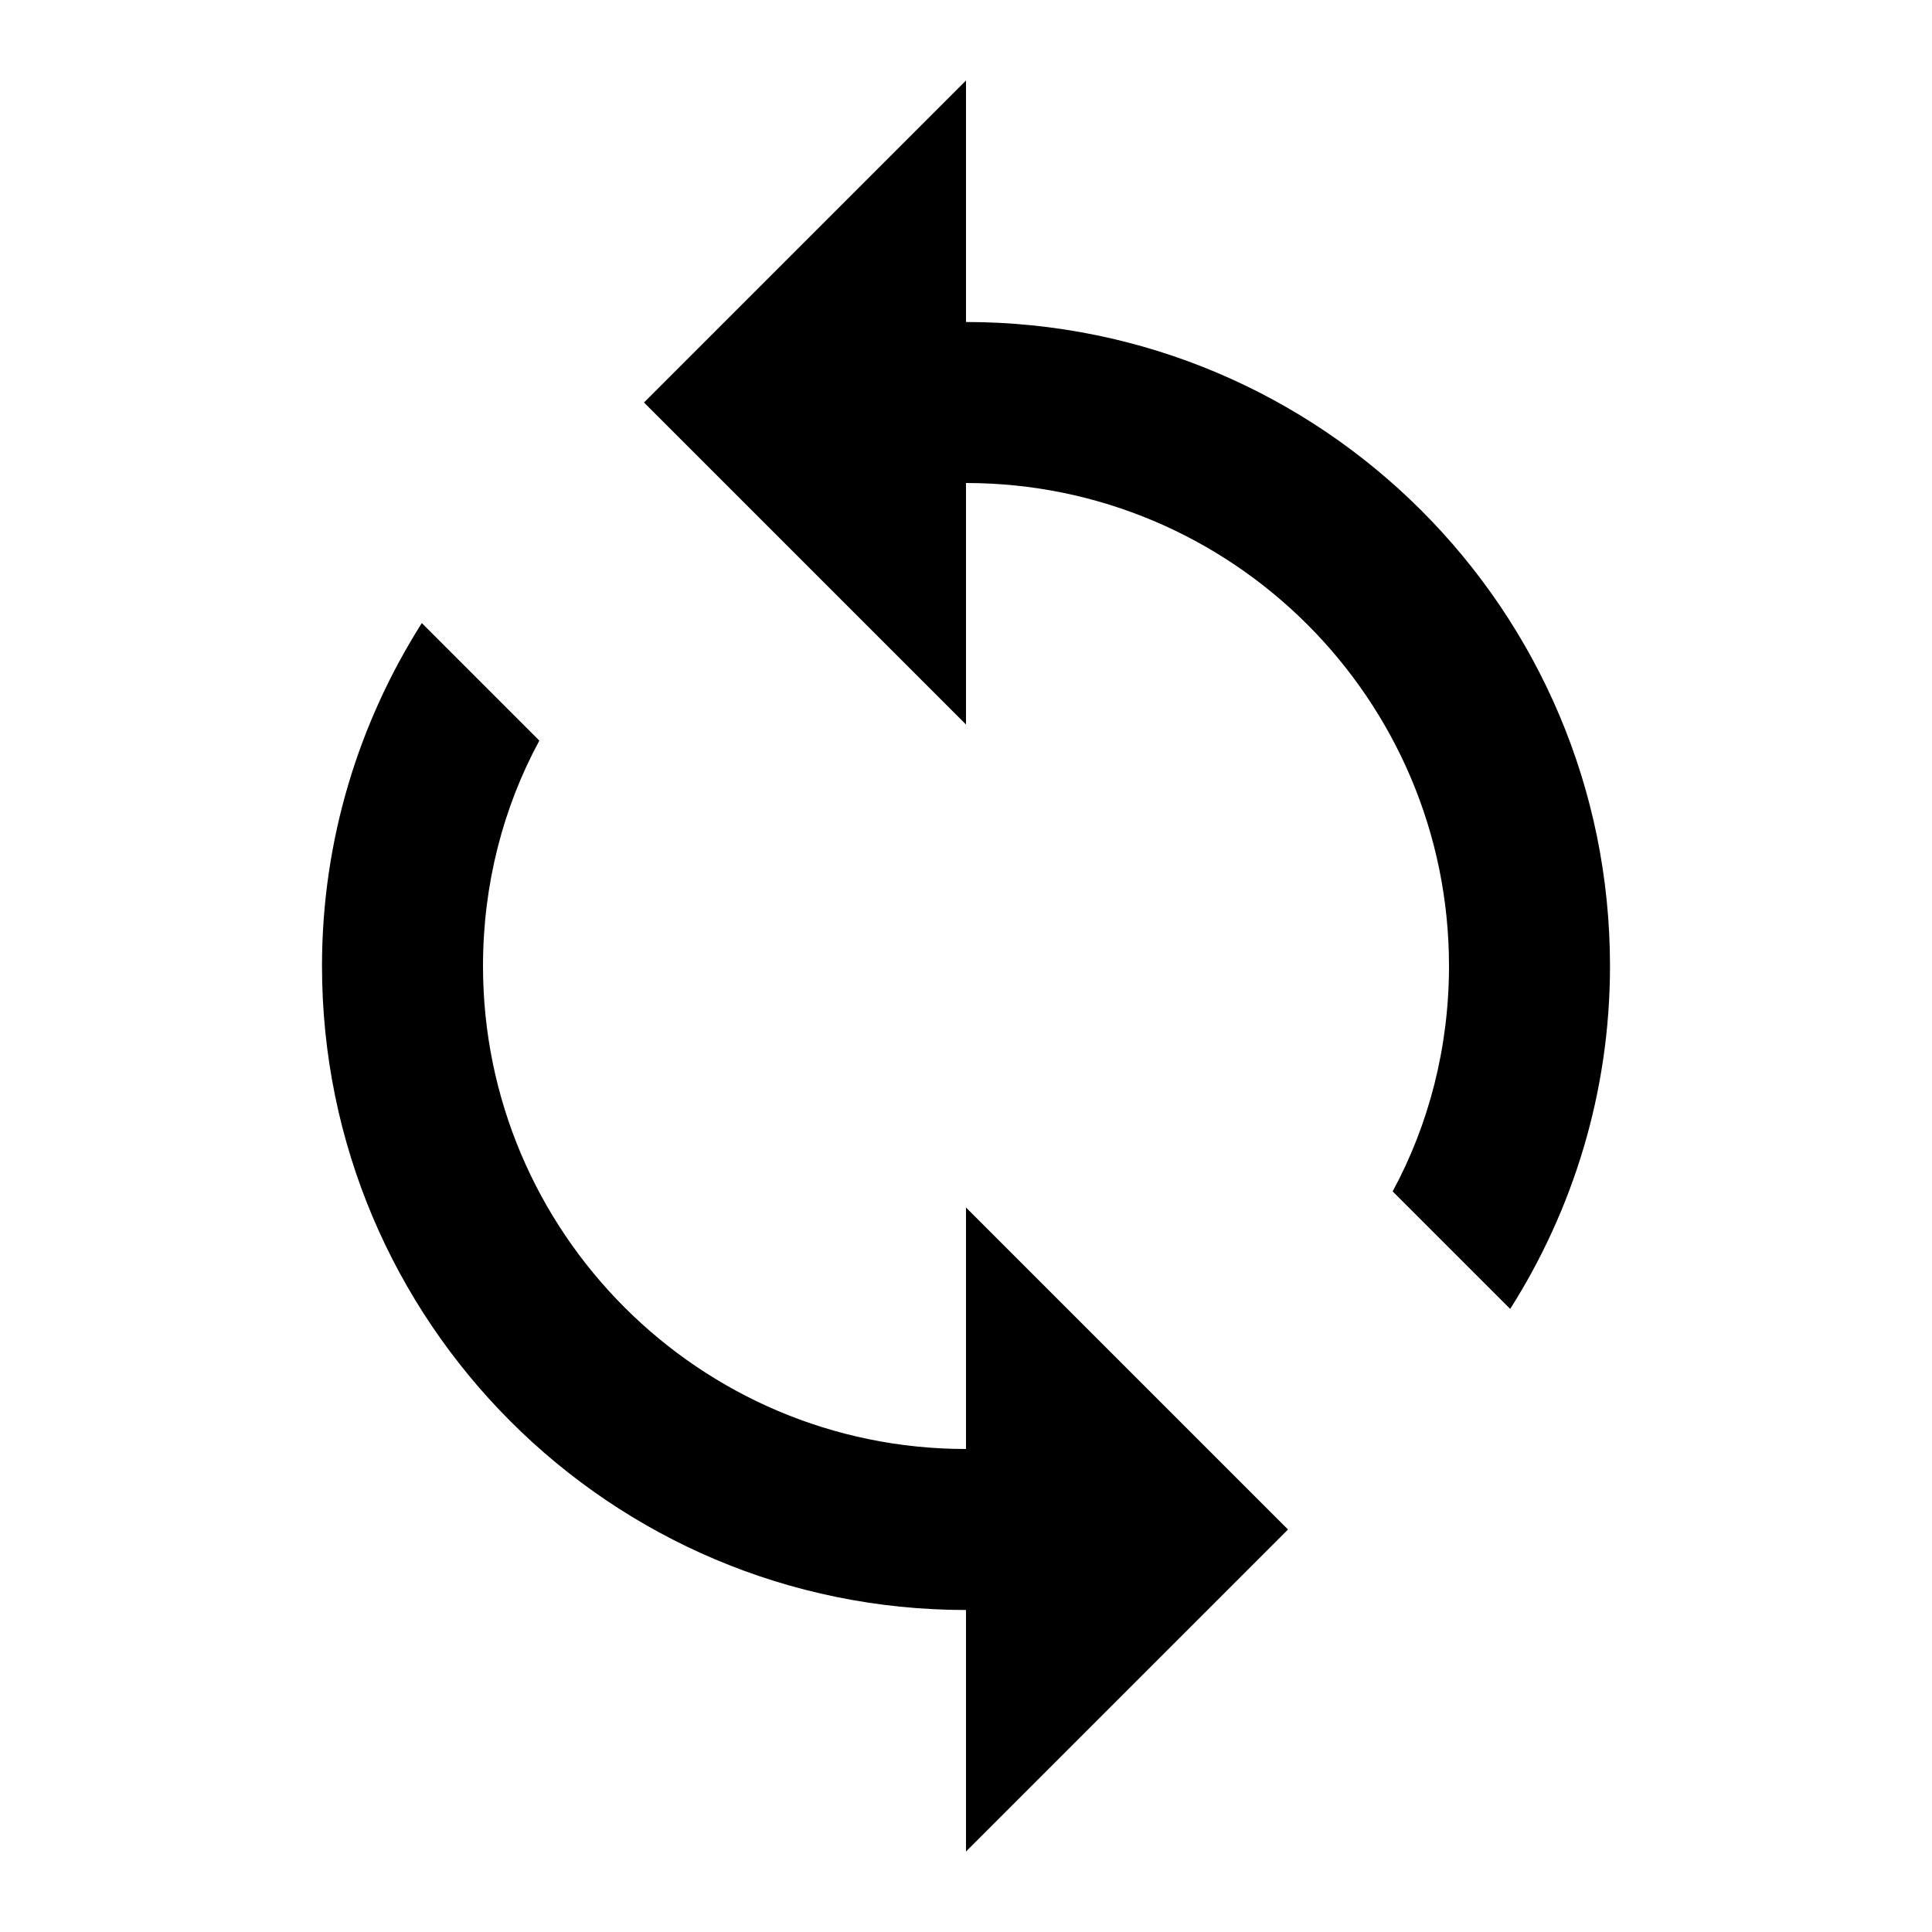
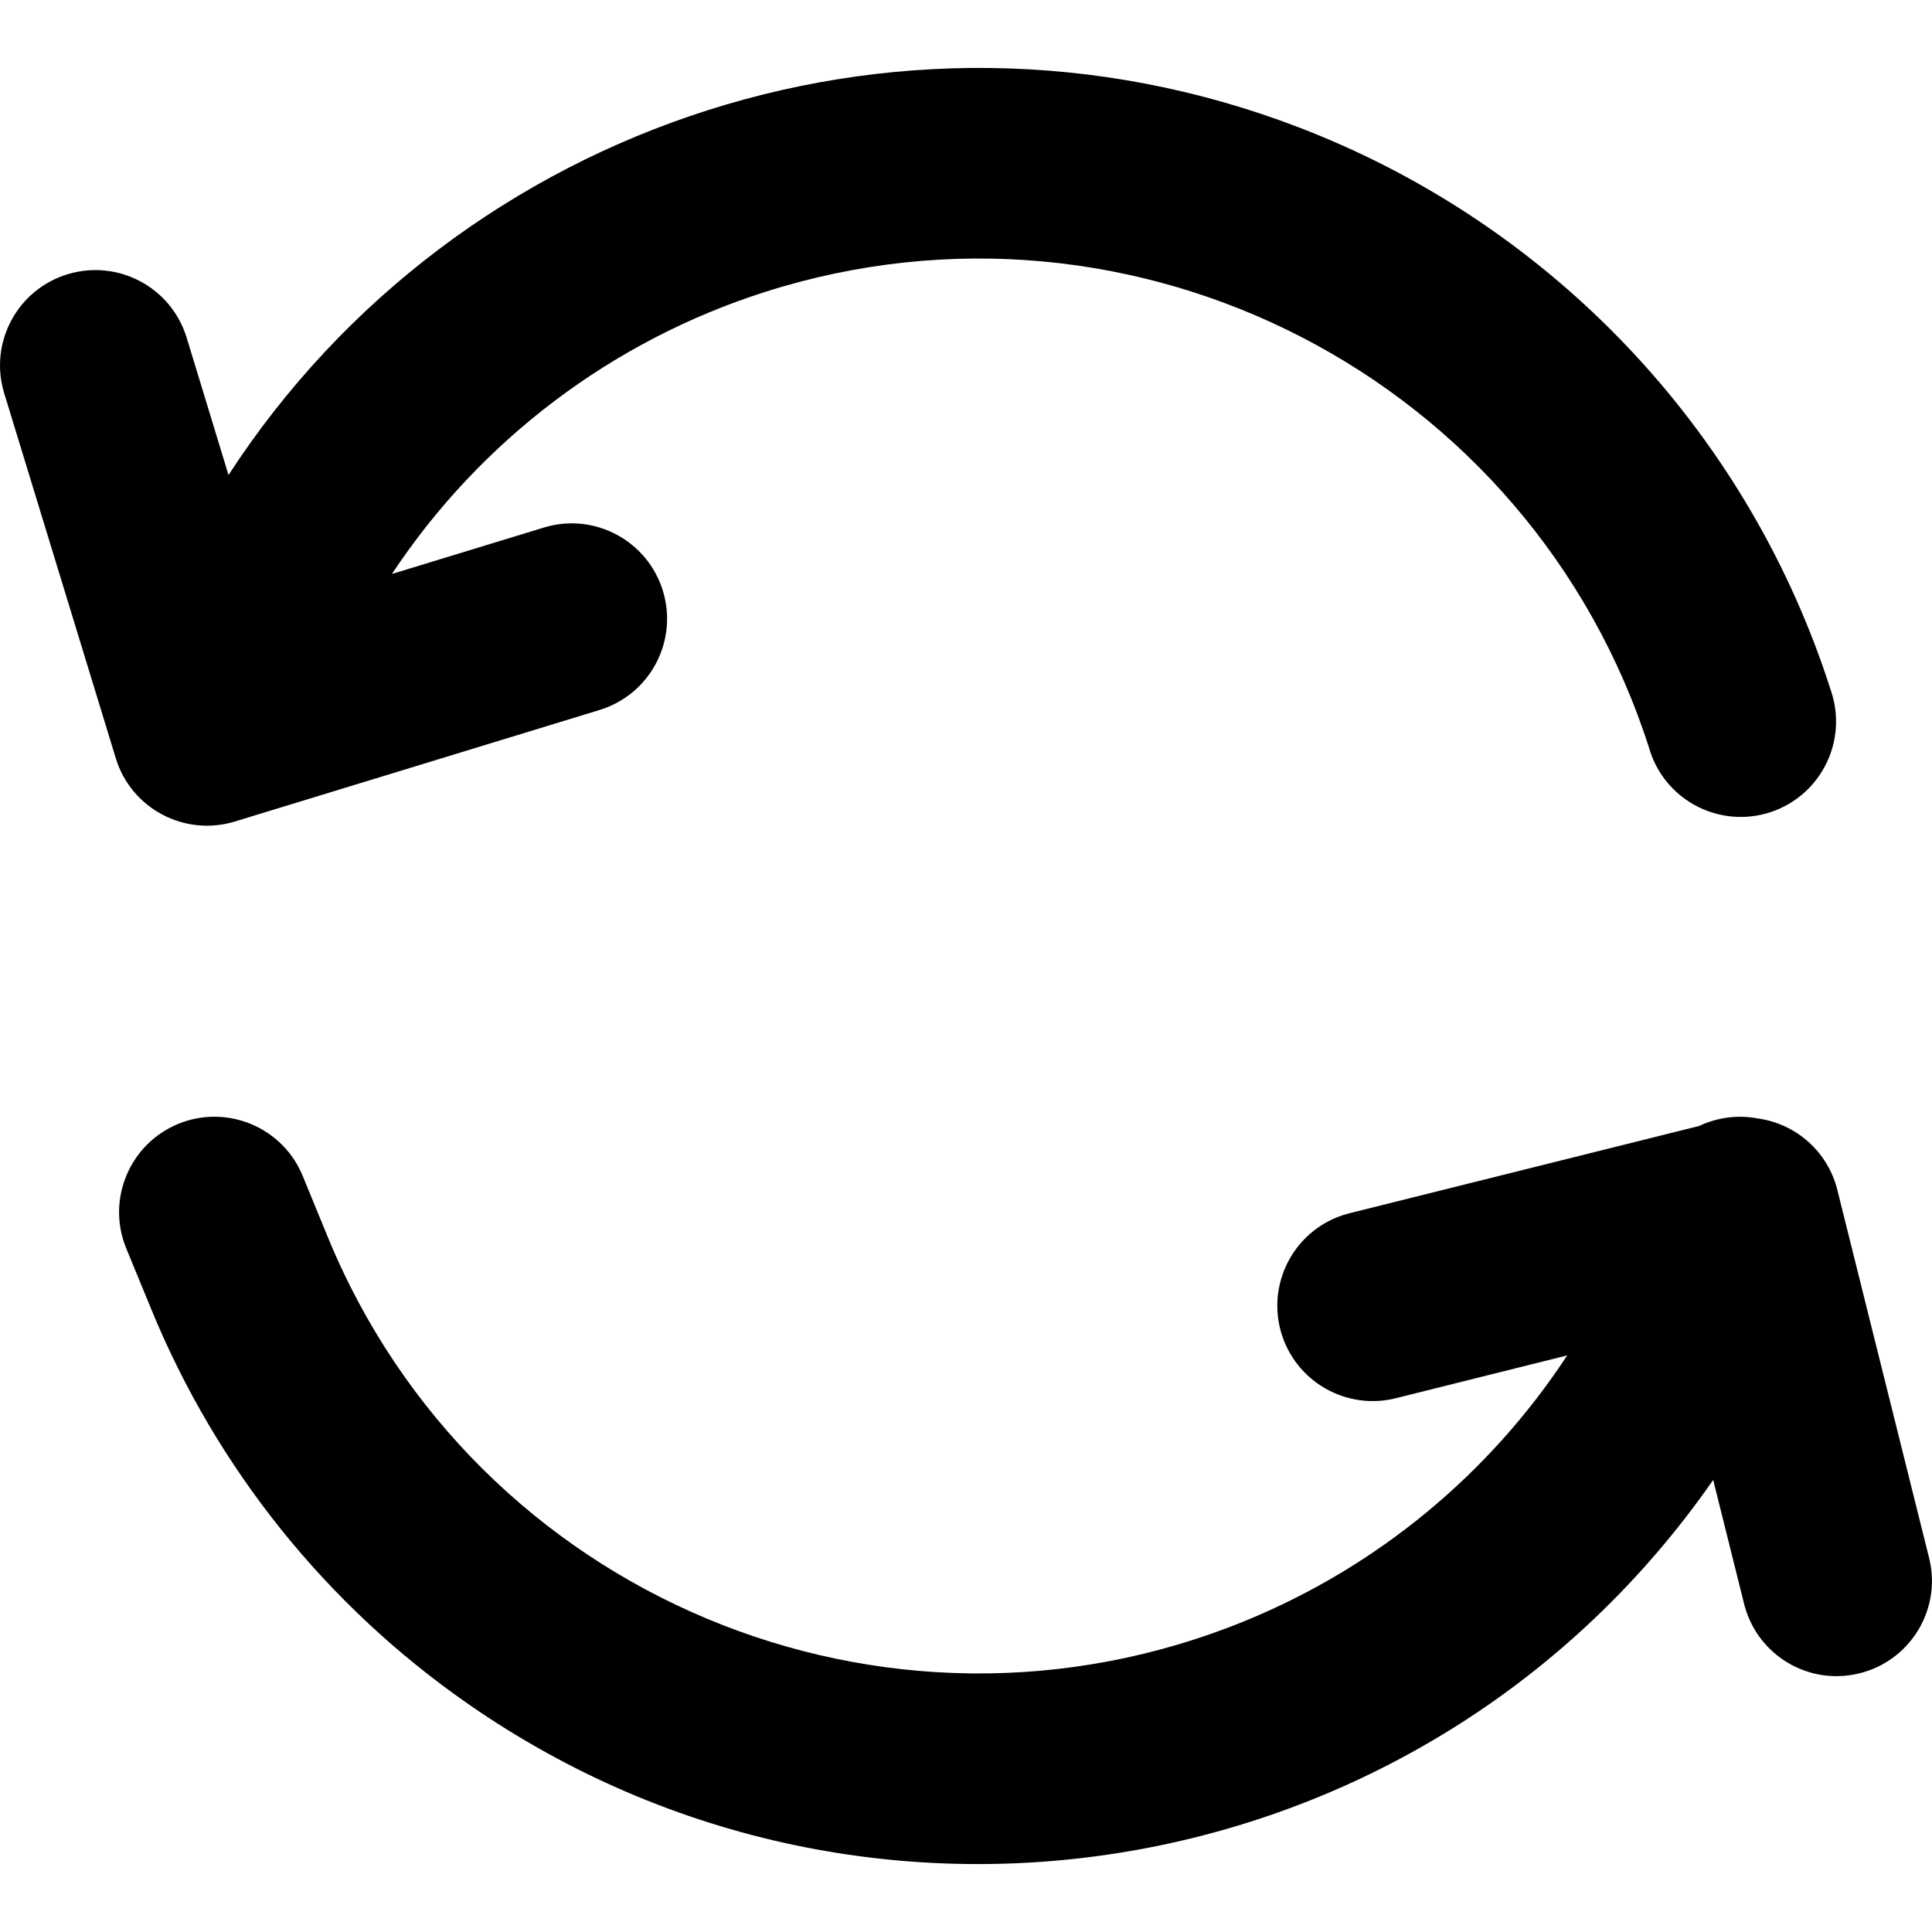
- <svg xmlns="http://www.w3.org/2000/svg" height="24px" viewBox="0 0 24 24" width="24px" fill="#000000">
-   <path d="M.01 0h24v24h-24V0z" fill="none" />
-   <path d="M12 4V1L8 5l4 4V6c3.31 0 6 2.69 6 6 0 1.01-.25 1.97-.7 2.8l1.46 1.46C19.54 15.03 20 13.57 20 12c0-4.42-3.58-8-8-8zm0 14c-3.31 0-6-2.69-6-6 0-1.01.25-1.97.7-2.8L5.24 7.74C4.46 8.97 4 10.43 4 12c0 4.42 3.58 8 8 8v3l4-4-4-4v3z" />
+ <svg xmlns="http://www.w3.org/2000/svg" version="1.1" id="Layer_1" x="0px" y="0px" viewBox="0 0 512 512" style="enable-background:new 0 0 512 512;" xml:space="preserve">
+   <g>
+     <path d="M103.82,152.12l40.3-12.31c13.33-4.1,27.46,3.43,31.56,16.78c4.07,13.35-3.43,27.46-16.78,31.56l-96.66,29.56   c-13.35,4.07-27.49-3.43-31.56-16.78v-0.02L1.12,104.24c-4.1-13.35,3.43-27.49,16.78-31.56s27.46,3.43,31.56,16.78l11.1,36.42   C121.41,32.17,242.13-8.16,349.27,35.77c64.87,26.6,114.67,80.54,135.97,147.34c4.47,13.2-2.62,27.56-15.82,32.05   c-13.23,4.47-27.56-2.62-32.05-15.82l-0.27-0.89C405.83,100.32,300.93,46.11,202.8,77.35c-40.54,12.91-75.46,39.31-98.95,74.77   H103.82z M415.31,359.2l-44.84,11.2c-13.47,3.68-27.37-4.24-31.07-17.69c-3.68-13.45,4.24-27.37,17.69-31.04l1.14-0.3l92.04-22.97   c4.81-2.27,10.19-2.99,15.42-2.02c10.29,1.36,18.73,8.88,21.22,18.95l24.45,98.06c3.08,13.6-5.48,27.12-19.1,30.18   c-13.18,2.99-26.33-4.94-29.91-17.96l-8.34-33.41C379.3,499.7,231.59,526.31,124.1,451.59c-37.56-26.08-66.75-62.46-84.07-104.78   l-6.59-16.01c-5.28-12.91,0.91-27.66,13.82-32.97c12.91-5.28,27.69,0.91,32.97,13.82l6.56,15.99   c39.06,95.32,147.98,140.93,243.31,101.86c34.84-14.29,64.55-38.79,85.21-70.28V359.2z" />
+   </g>
</svg>
